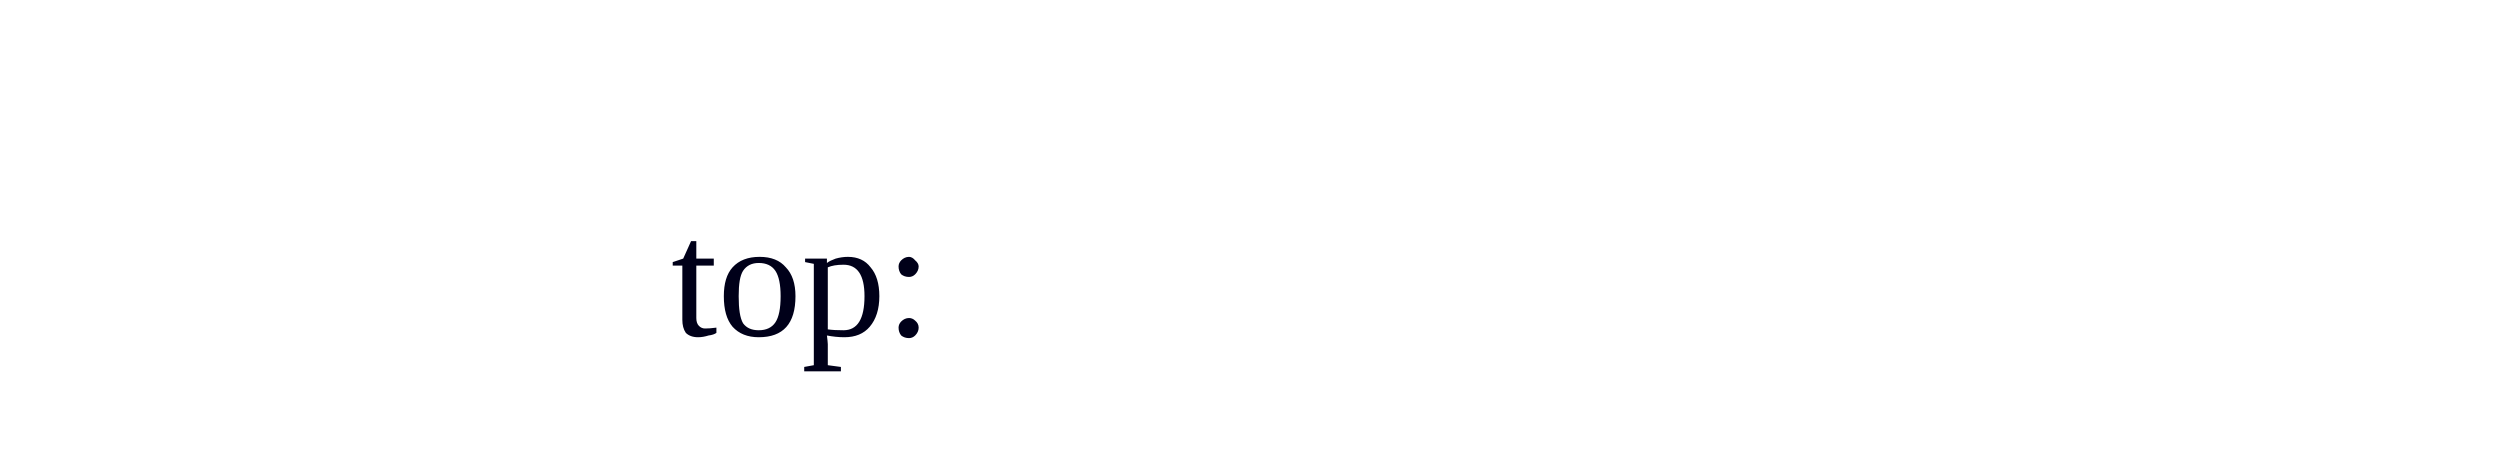
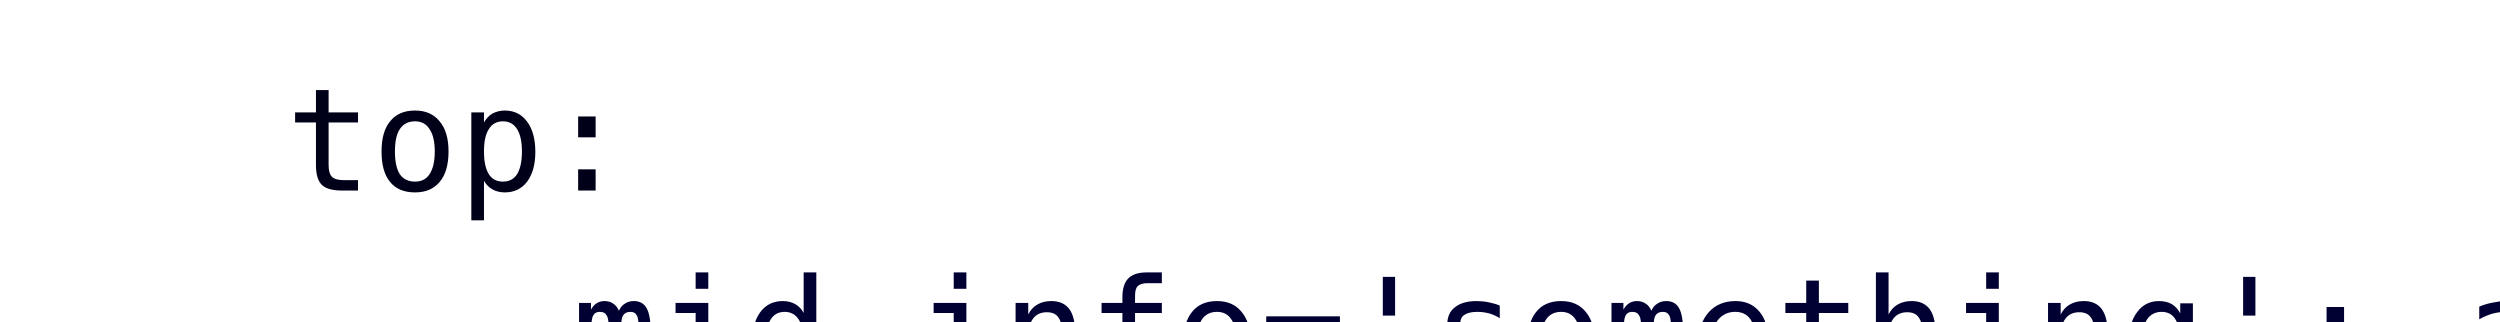
<svg xmlns="http://www.w3.org/2000/svg" baseProfile="full" height="100%" version="1.1" width="100%">
  <defs />
-   <text fill="rgb(0,0,25)" font-size="25%" x="12.0" y="6.0">top: 
+   <text fill="rgb(0,0,25)" font-family="Consolas" font-size="6" x="12.0" y="8.0">top: 
  </text>
-   <text fill="rgb(0,0,50)" font-size="25%" x="24.0" y="12.0">mid info='something': 
+   <text fill="rgb(0,0,50)" font-family="Consolas" font-size="6" x="24.0" y="16.0">mid info='something': 
    abcd
  </text>
</svg>
